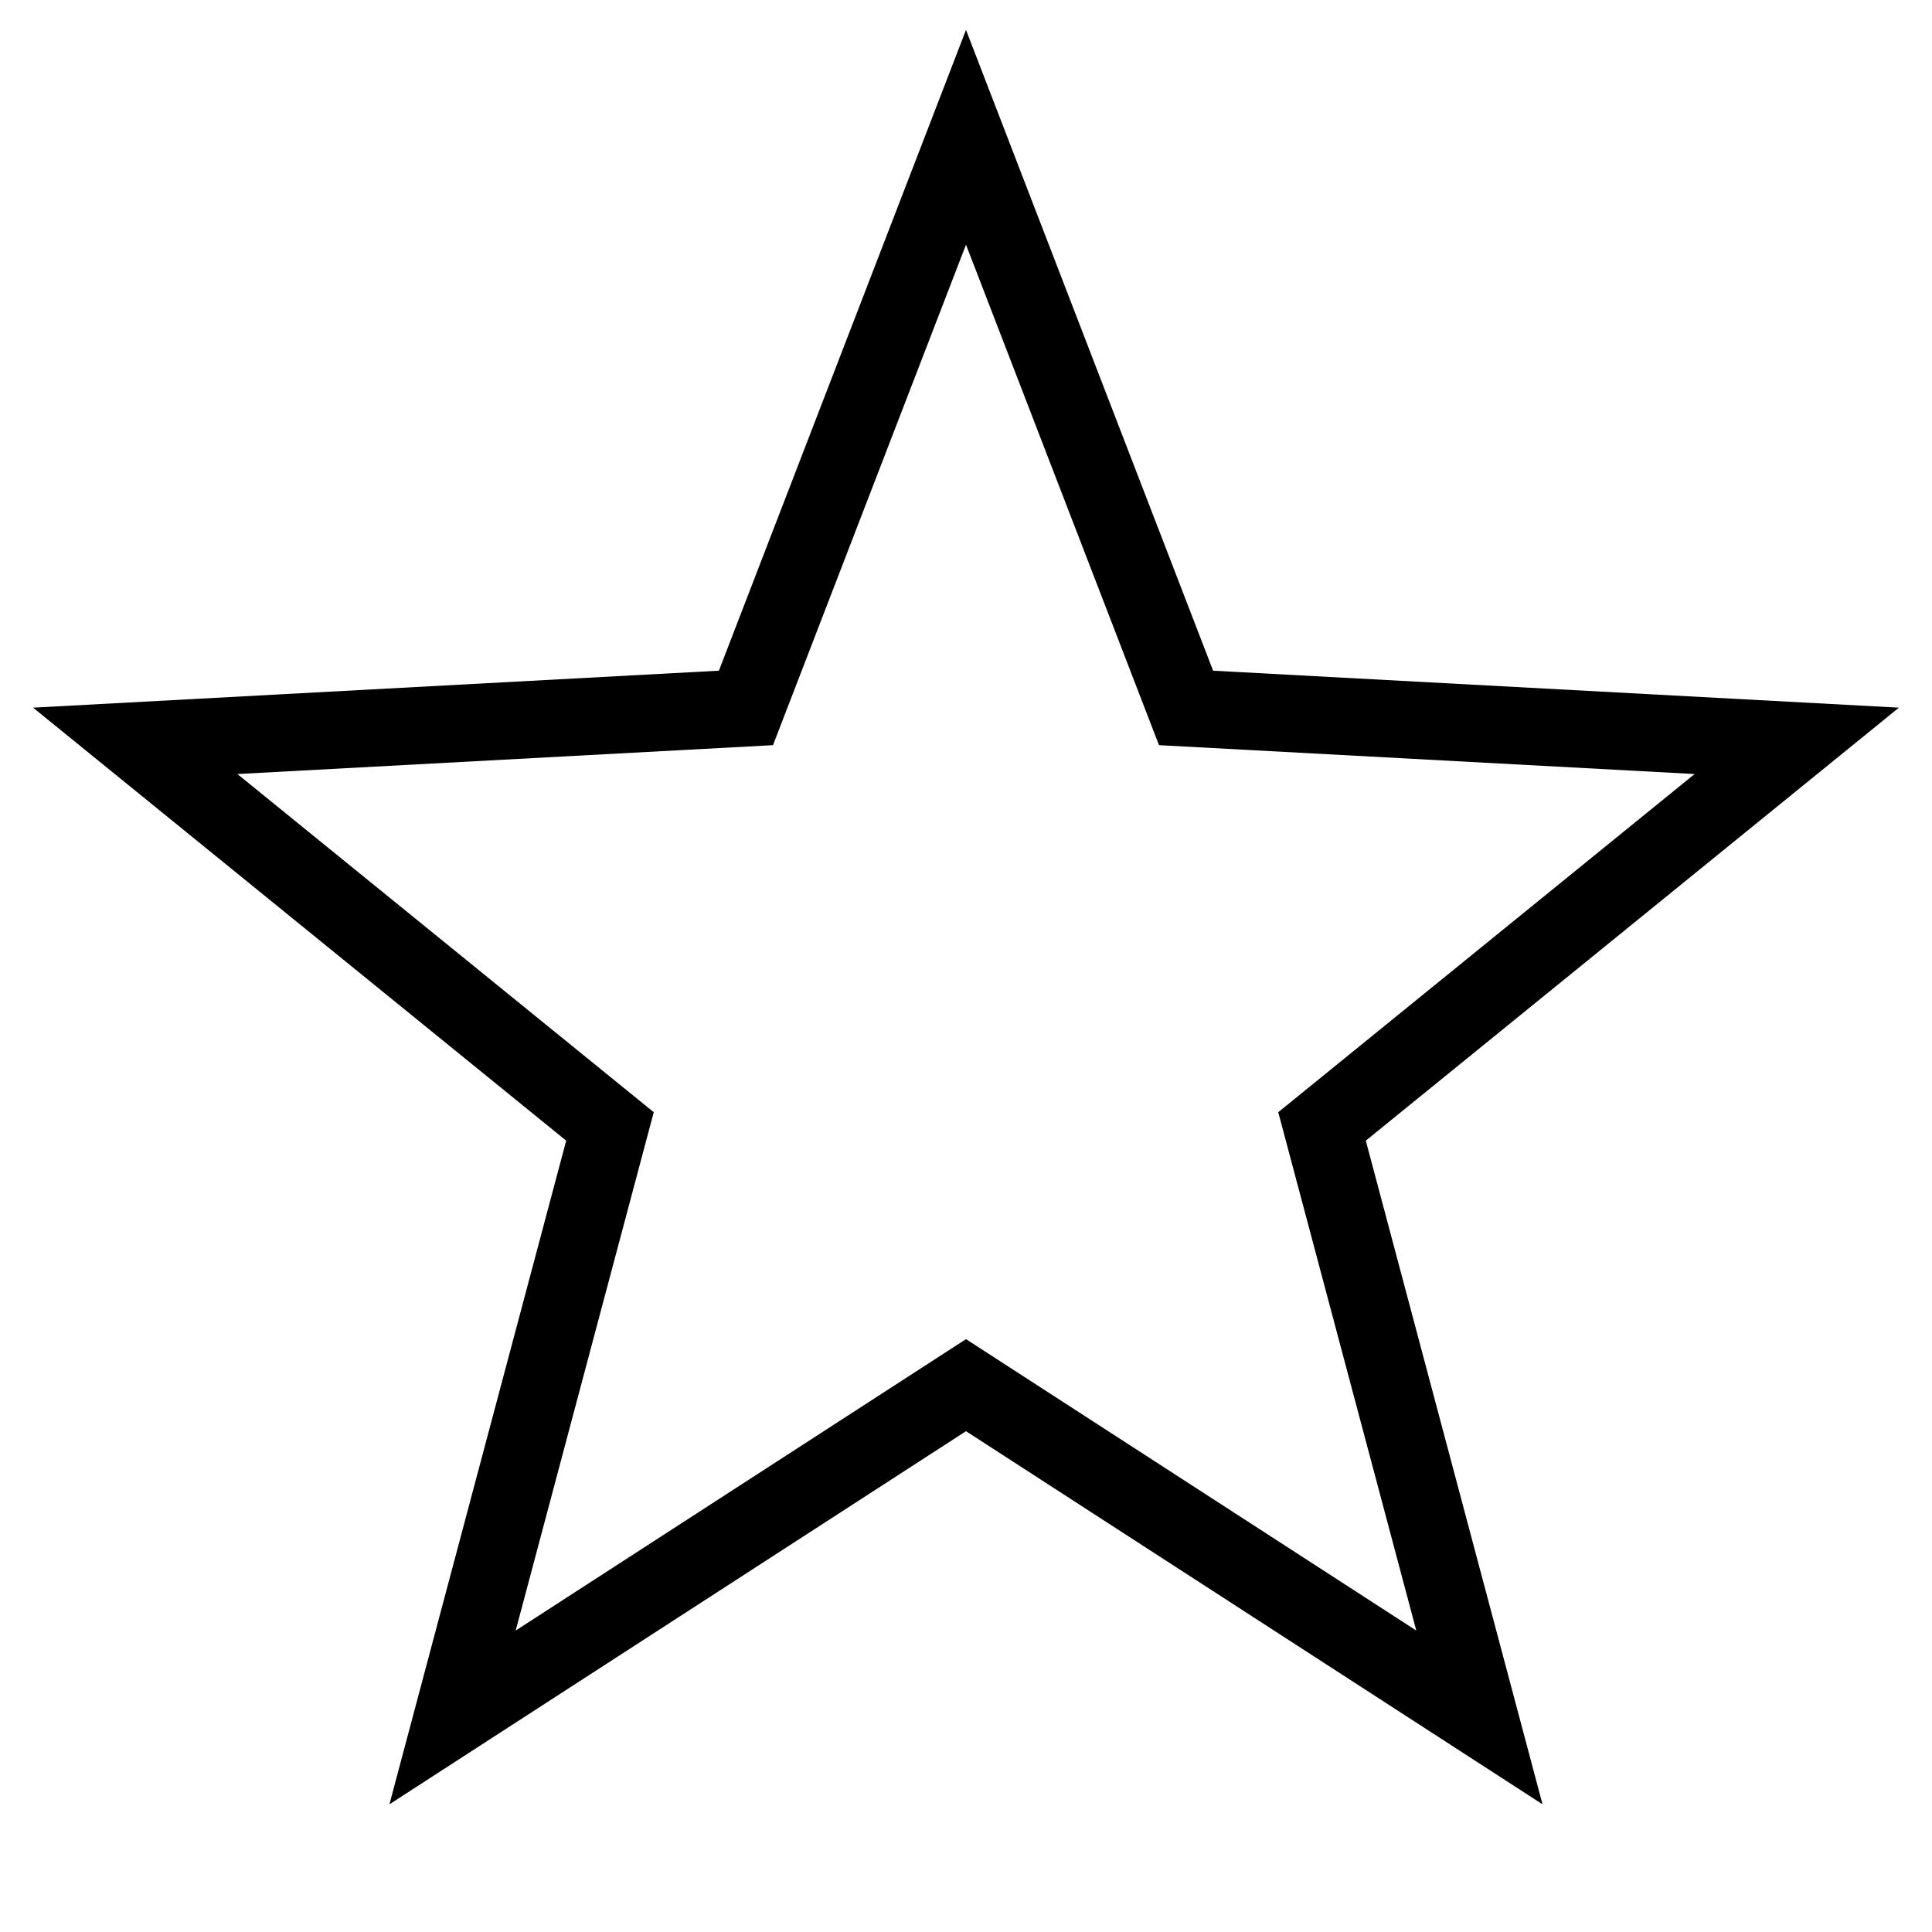
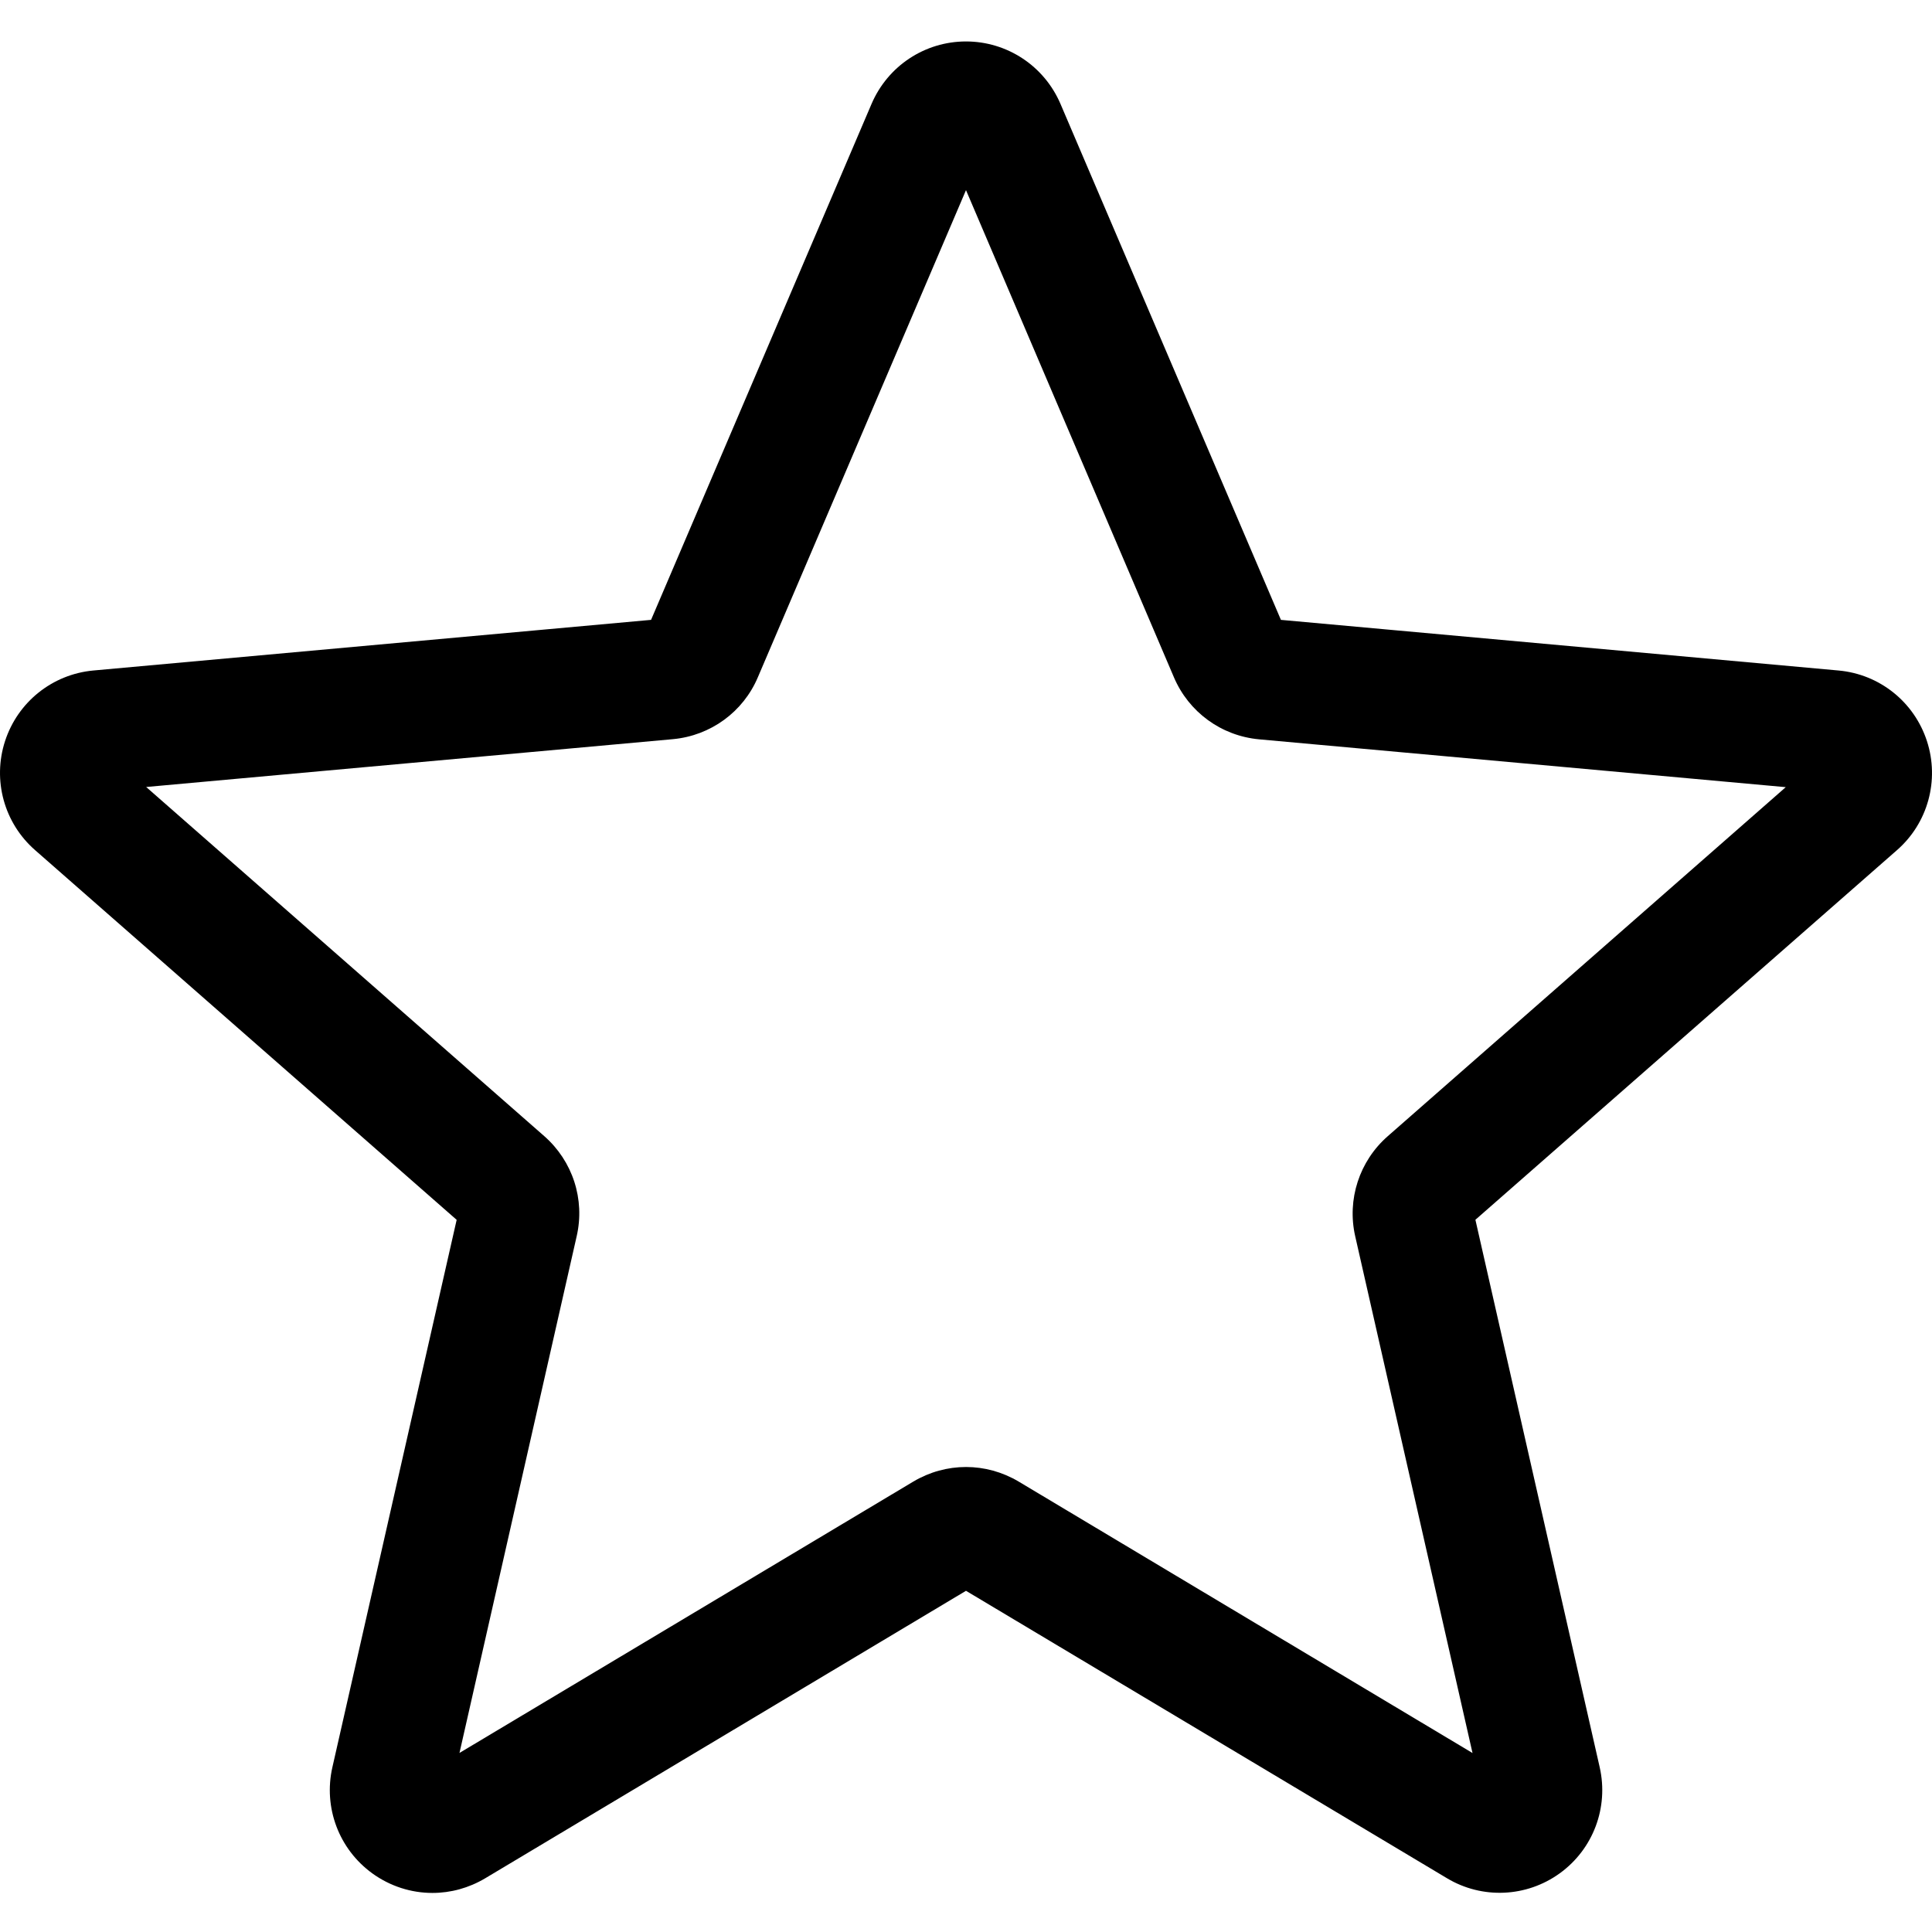
- <svg xmlns="http://www.w3.org/2000/svg" enable-background="new 0 0 50 50" height="50px" id="Layer_1" version="1.1" viewBox="0 0 50 50" width="50px" xml:space="preserve">
-   <rect fill="none" height="50" width="50" />
-   <polygon fill="none" points="25,3.553 30.695,18.321 46.5,19.173   34.214,29.152 38.287,44.447 25,35.848 11.712,44.447 15.786,29.152 3.5,19.173 19.305,18.321 " stroke="#000000" stroke-miterlimit="10" stroke-width="2" />
+ <svg xmlns="http://www.w3.org/2000/svg" height="511pt" viewBox="0 -10 511.987 511" width="511pt">
+   <path d="m114.594 491.141c-5.609 0-11.18-1.75-15.934-5.188-8.855-6.418-12.992-17.449-10.582-28.094l32.938-145.09-111.703-97.961c-8.211-7.168-11.348-18.52-7.977-28.906 3.371-10.367 12.543-17.707 23.402-18.711l147.797-13.418 58.434-136.746c4.309-10.047 14.121-16.535 25.023-16.535 10.902 0 20.715 6.488 25.023 16.512l58.434 136.77 147.773 13.418c10.883.98 20.055 8.344 23.426 18.711 3.371 10.367.254 21.738-7.957 28.906l-111.703 97.941 32.938 145.086c2.414 10.668-1.727 21.699-10.578 28.098-8.832 6.398-20.609 6.891-29.91 1.301l-127.445-76.16-127.445 76.203c-4.309 2.559-9.109 3.863-13.953 3.863zm141.398-112.875c4.844 0 9.641 1.301 13.953 3.859l120.277 71.938-31.086-136.941c-2.219-9.746 1.09-19.922 8.621-26.516l105.473-92.5-139.543-12.672c-10.047-.918-18.688-7.234-22.613-16.492l-55.082-129.047-55.148 129.066c-3.883 9.195-12.523 15.512-22.547 16.43l-139.562 12.672 105.469 92.5c7.555 6.613 10.859 16.77 8.621 26.539l-31.062 136.938 120.277-71.914c4.309-2.559 9.109-3.859 13.953-3.859zm-84.586-221.848s0 .023-.023.043zm169.129-.062.023.043c0-.023 0-.023-.023-.043zm0 0" />
</svg>
